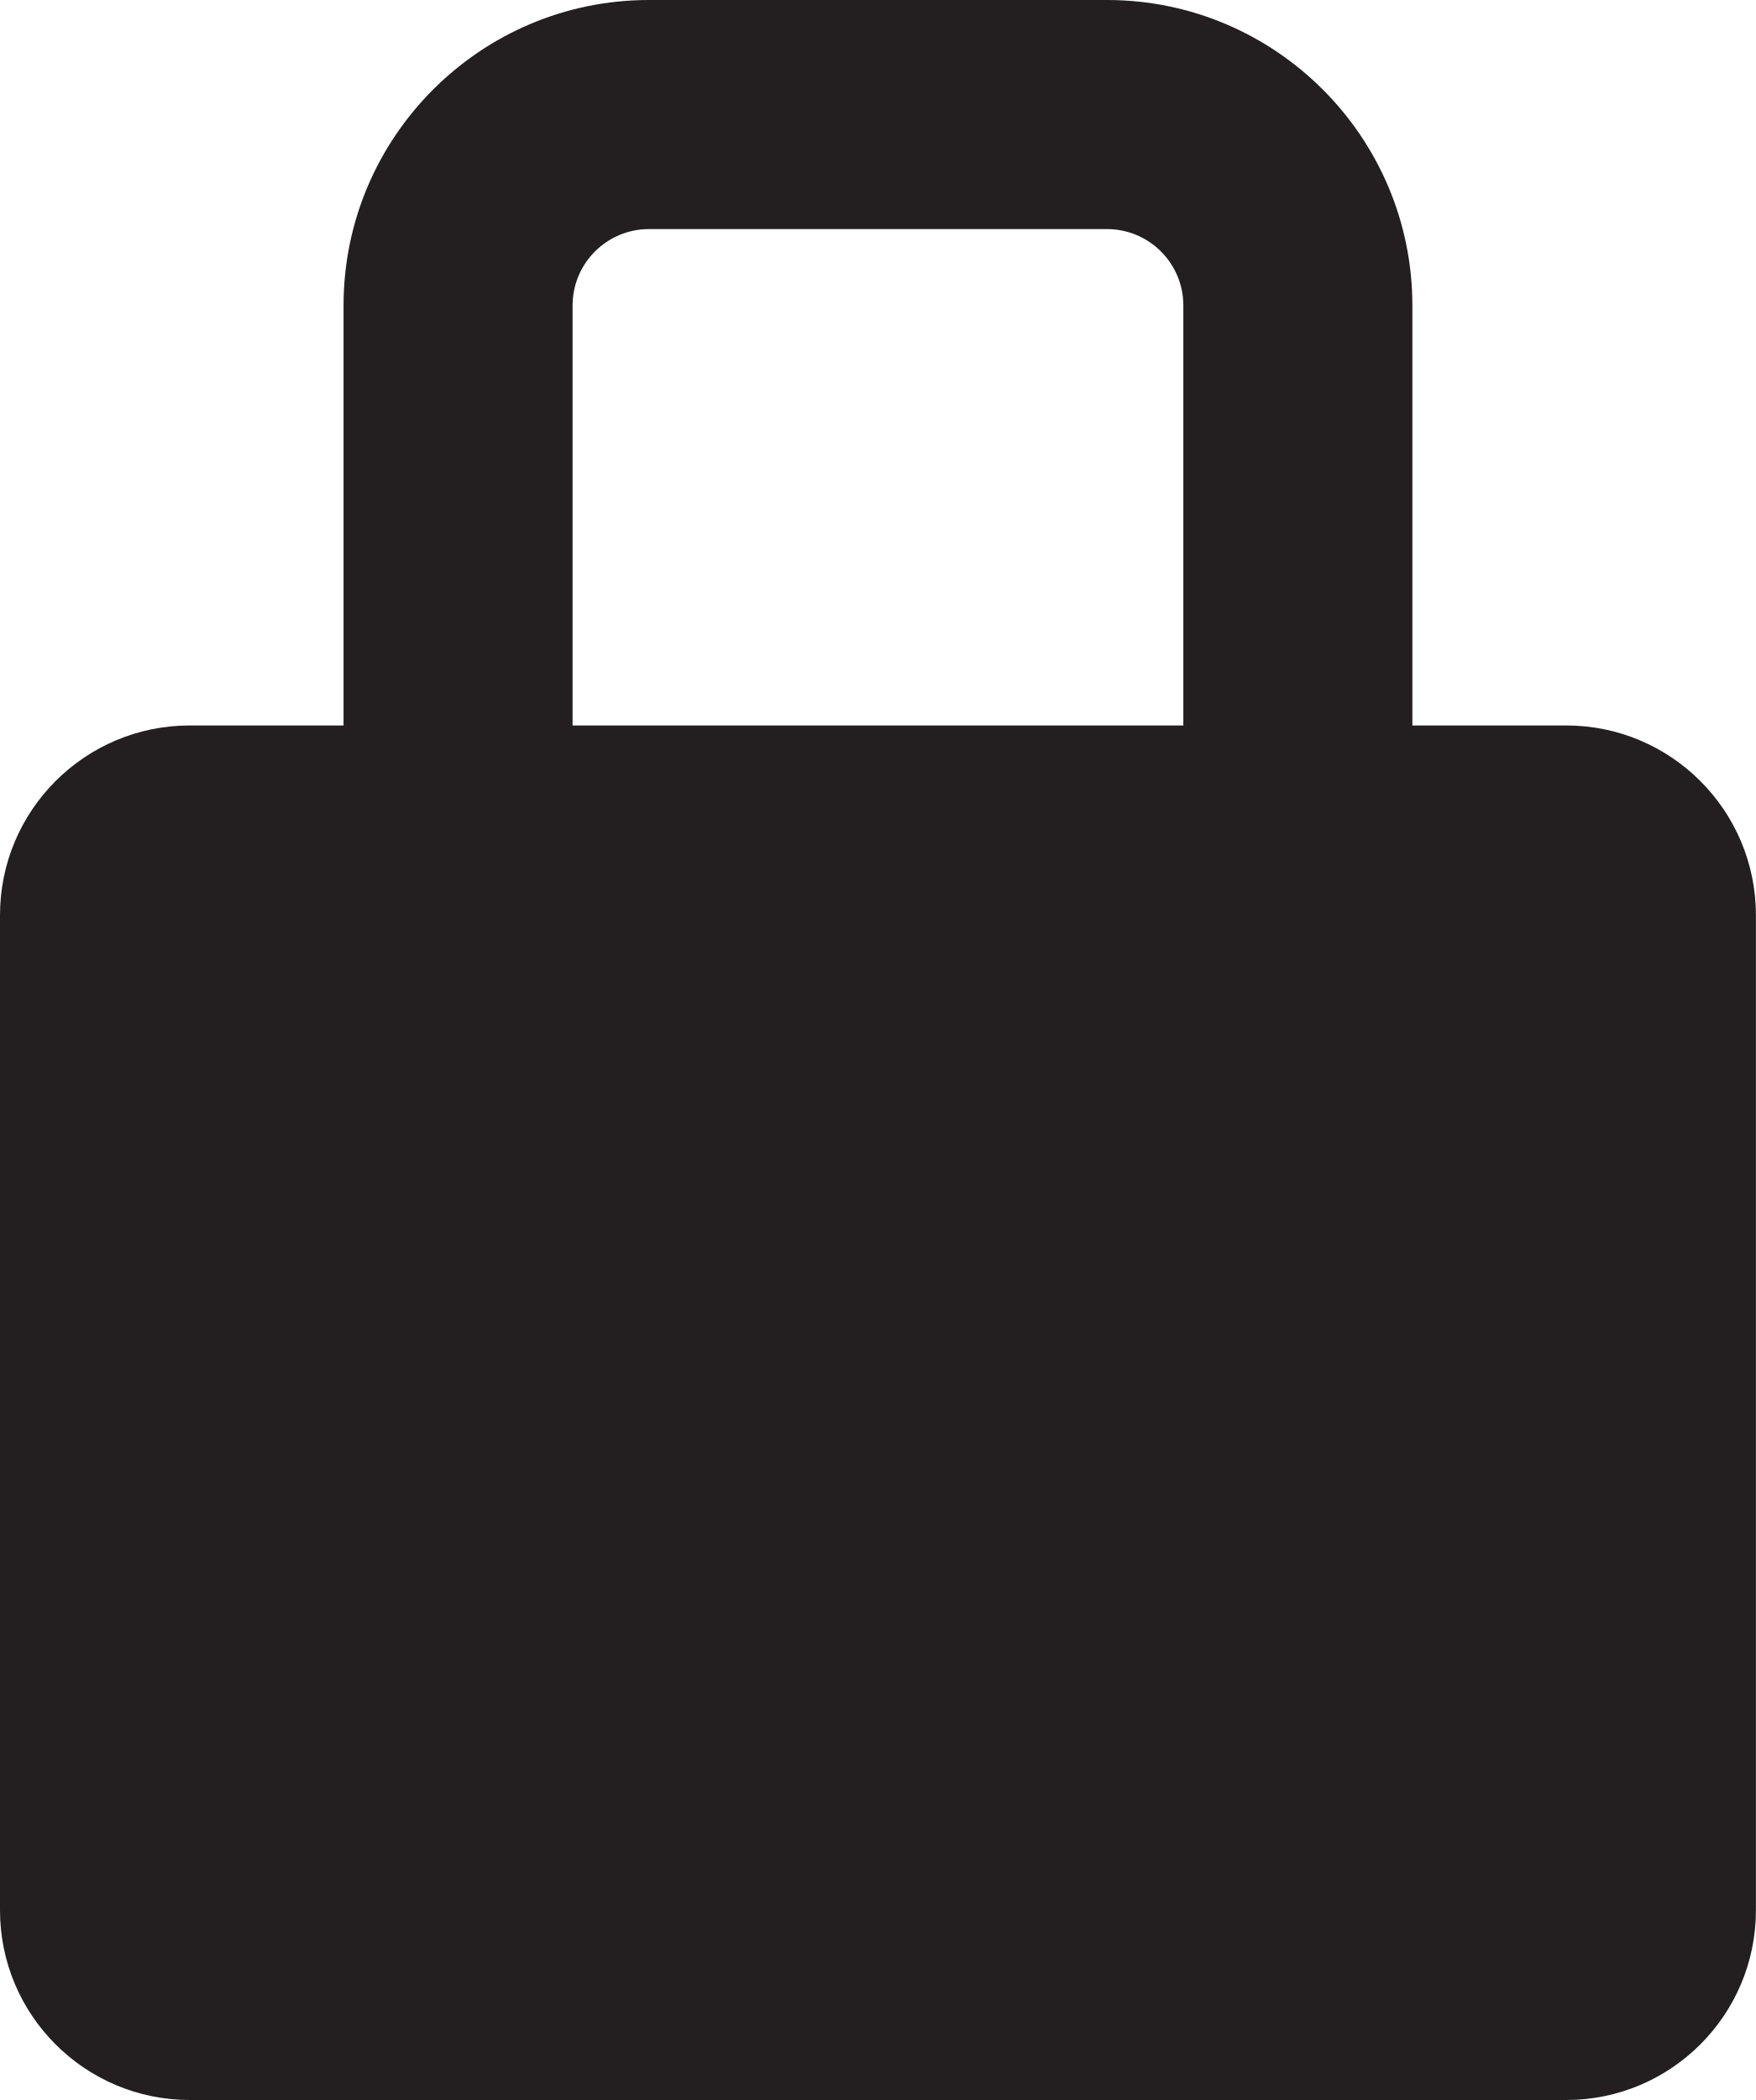
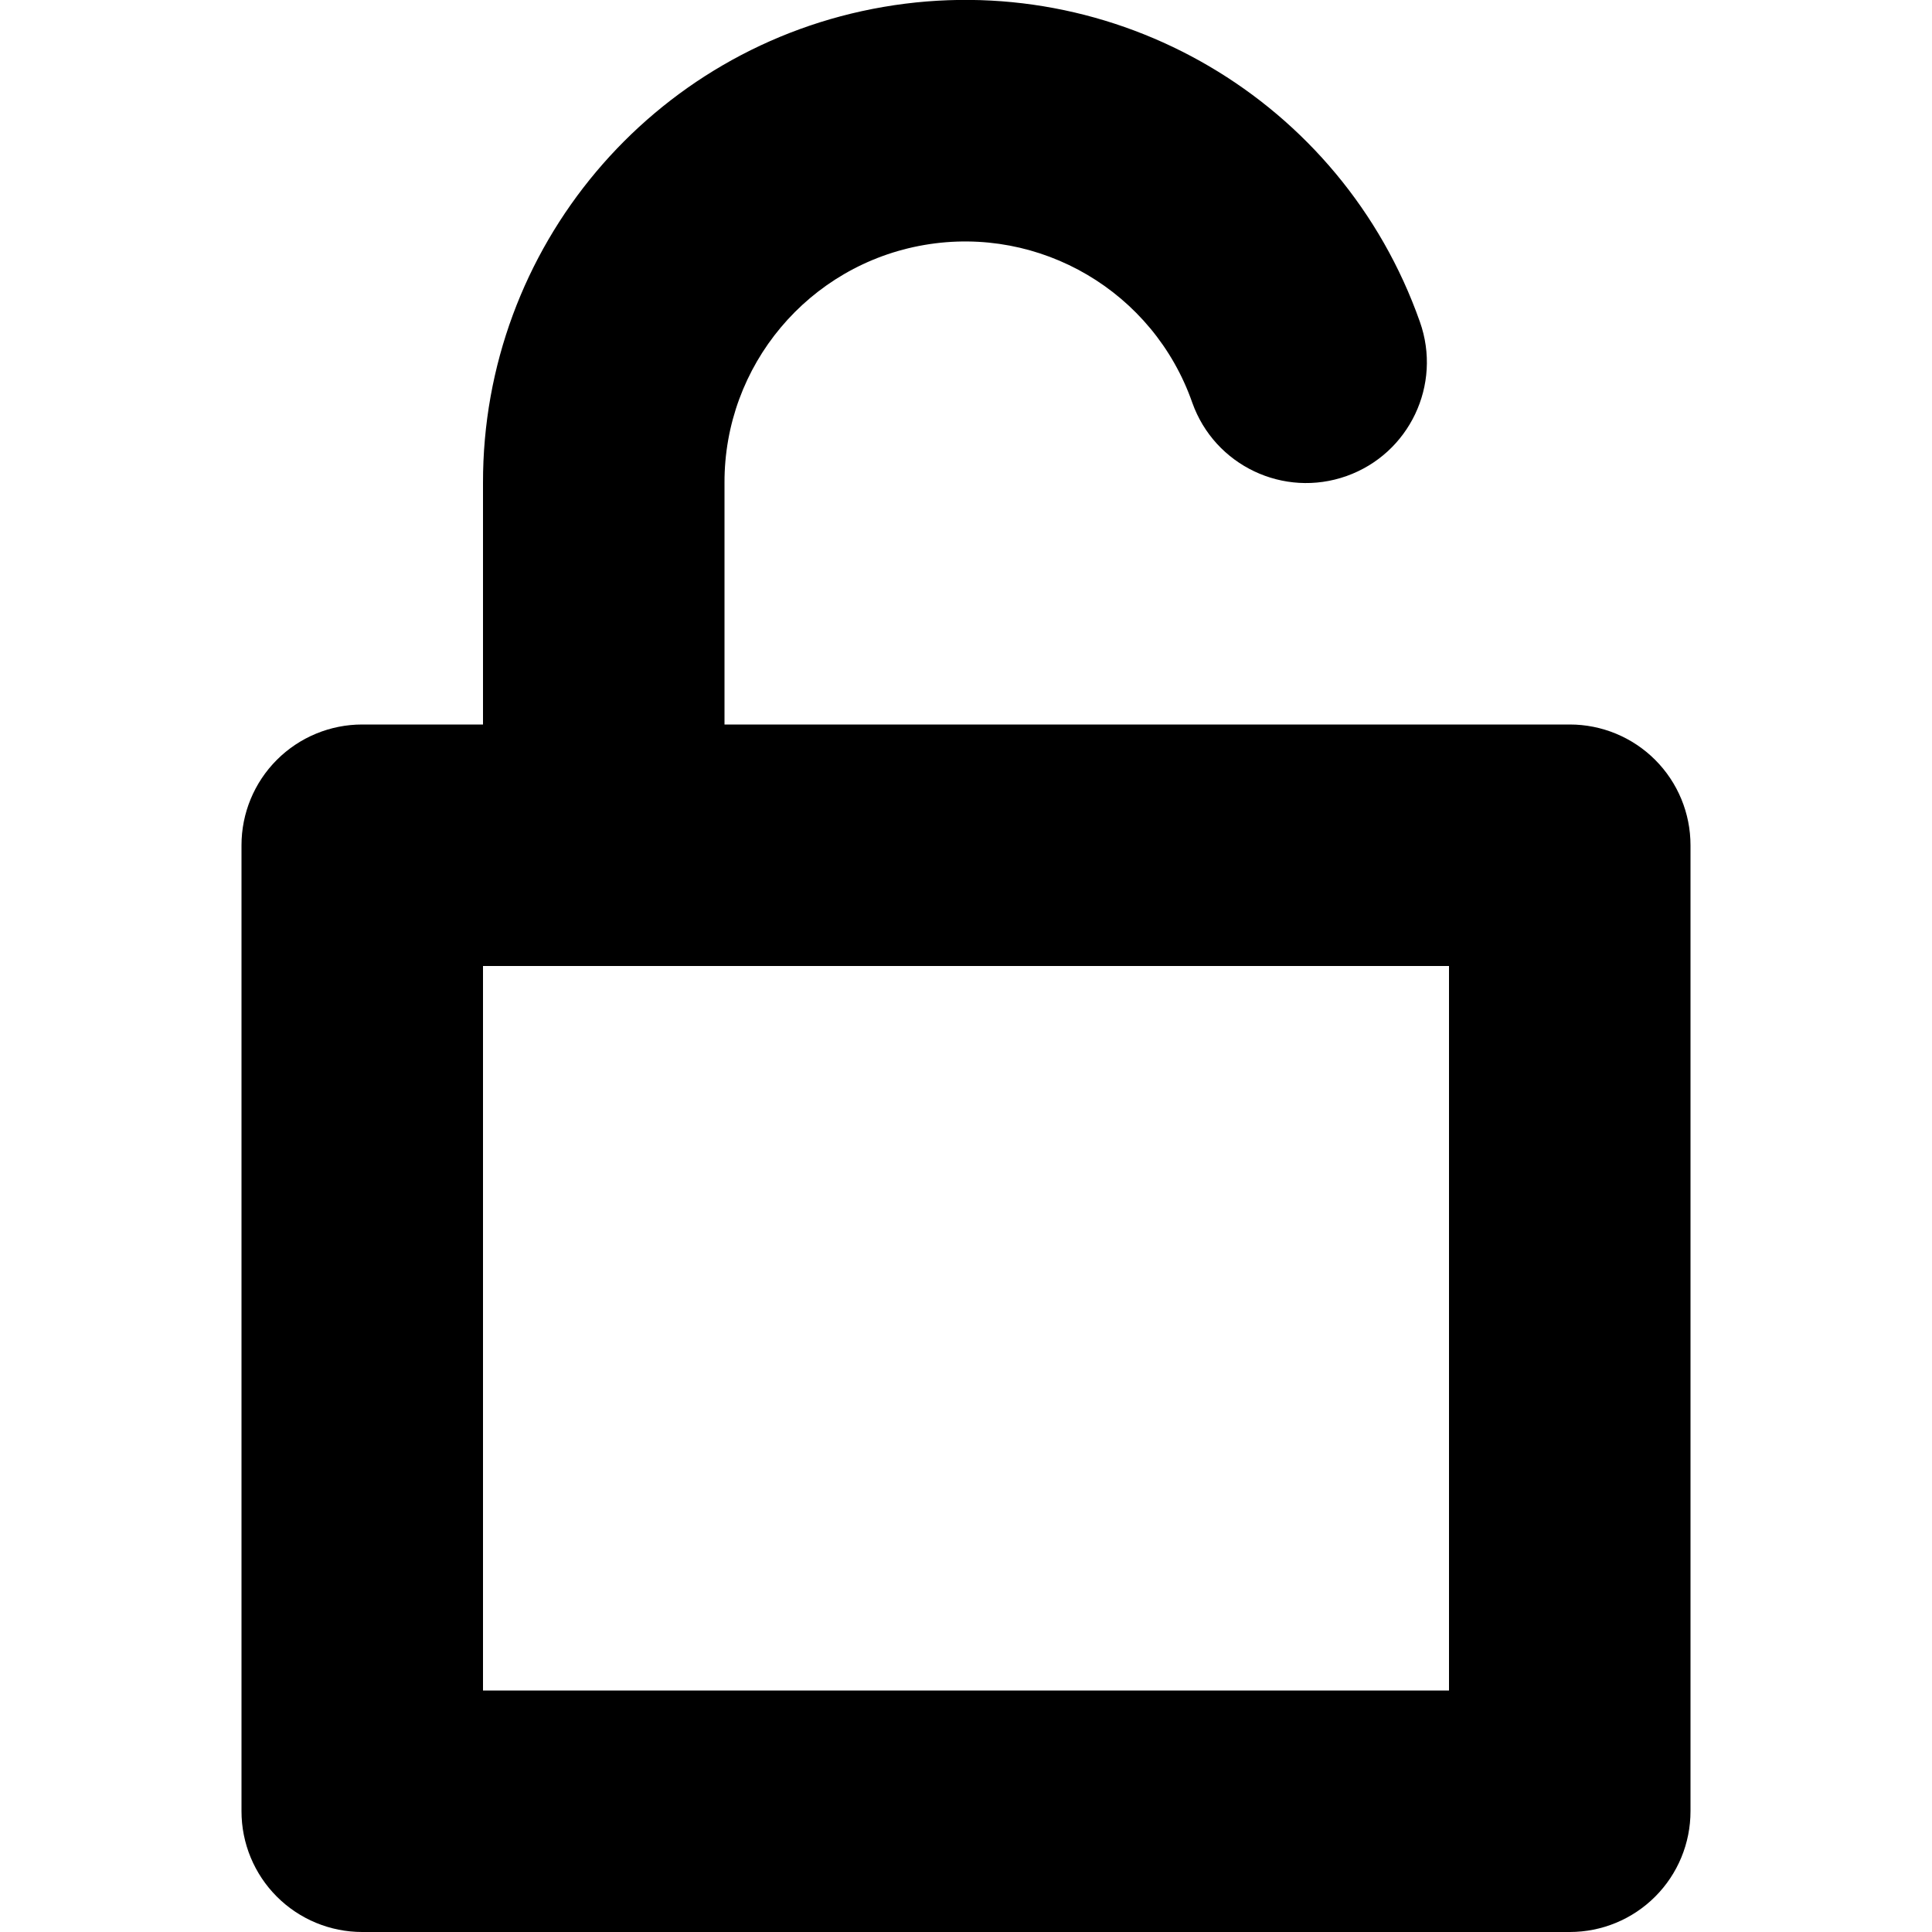
- <svg xmlns="http://www.w3.org/2000/svg" enable-background="new 0 0 46 55" height="55px" id="Layer_1" version="1.1" viewBox="0 0 46 55" width="46px" xml:space="preserve">
-   <path d="M41.029,19H37V8c0-4.411-3.589-8-8-8H17c-4.411,0-8,3.589-8,8v11H4.971C2.226,19,0,21.226,0,23.971v26.059  C0,52.774,2.226,55,4.971,55h36.059C43.774,55,46,52.774,46,50.029V23.971C46,21.226,43.774,19,41.029,19z M15,8  c0-1.103,0.897-2,2-2h12c1.104,0,2,0.897,2,2v11H15V8z" fill="#231F20" />
+ <svg xmlns="http://www.w3.org/2000/svg" viewBox="0 0 96 96">
+   <path d="M78,36H36V24a11.957,11.957,0,0,1,23.244-3.99,6.001,6.001,0,0,0,11.309-4.02A23.958,23.958,0,0,0,24,24V36H18a5.997,5.997,0,0,0-6,6V90a5.997,5.997,0,0,0,6,6H78a5.997,5.997,0,0,0,6-6V42A5.997,5.997,0,0,0,78,36ZM72,84H24V48H72Z" />
</svg>
